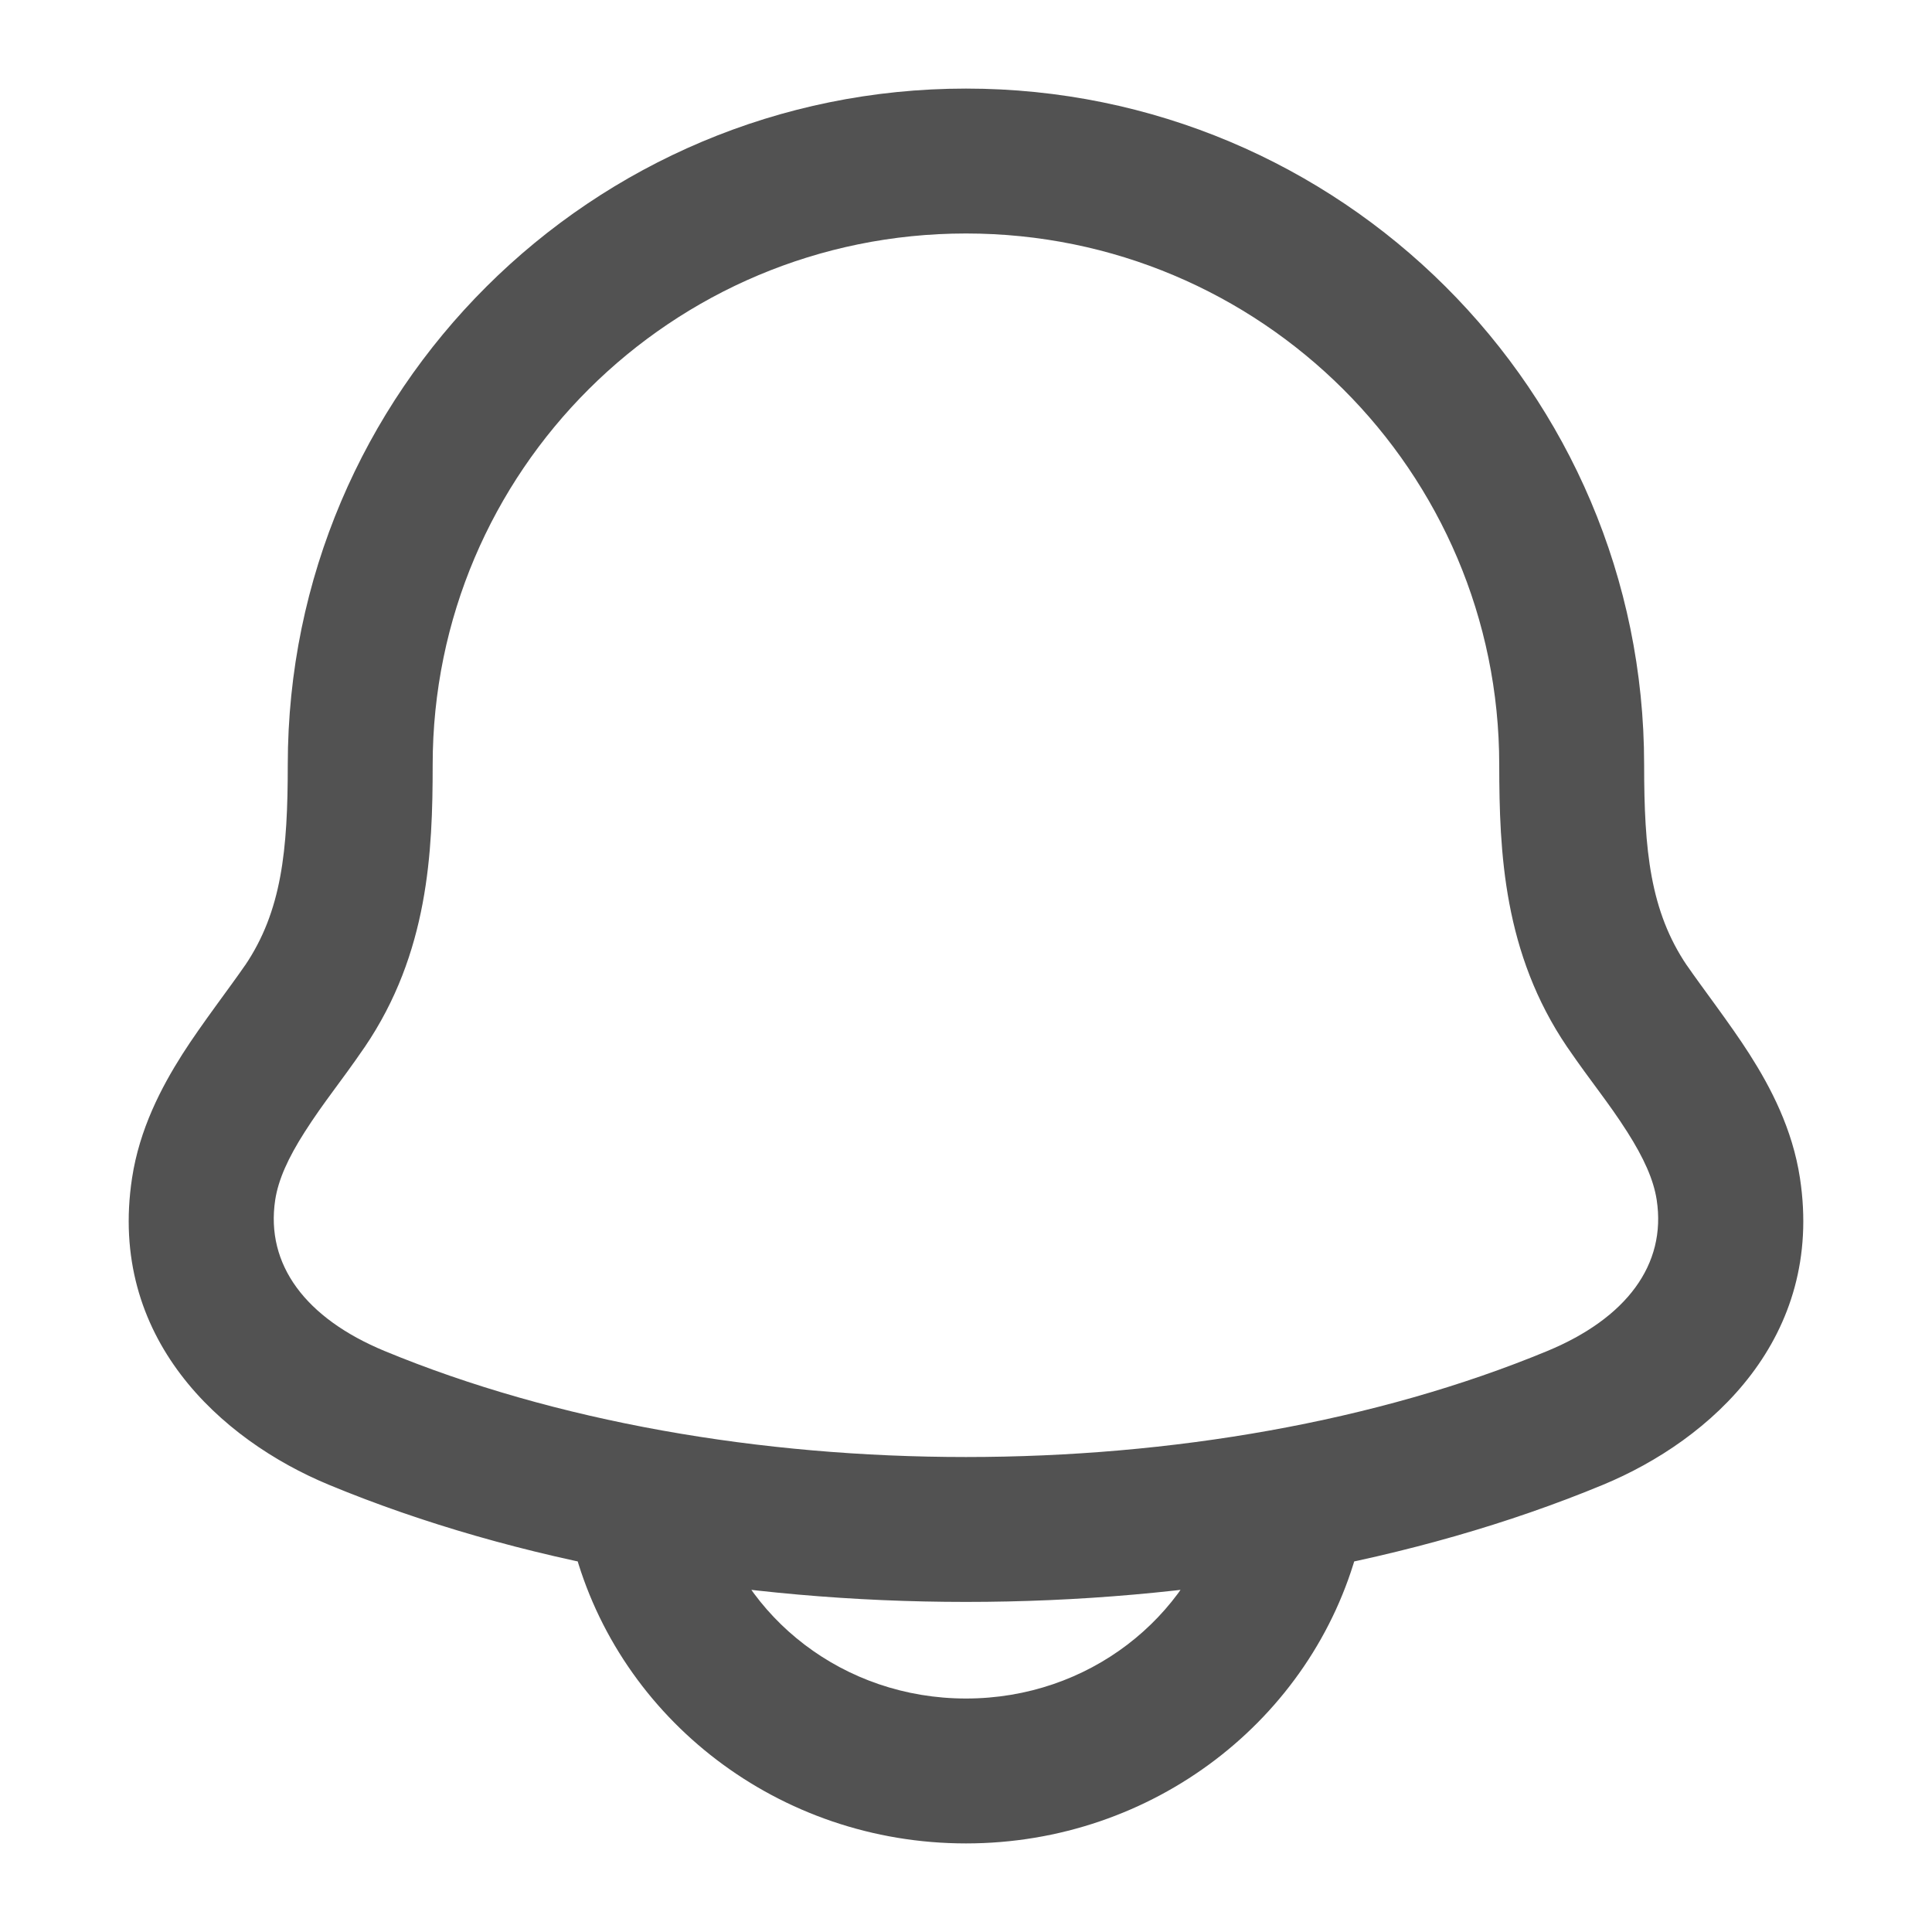
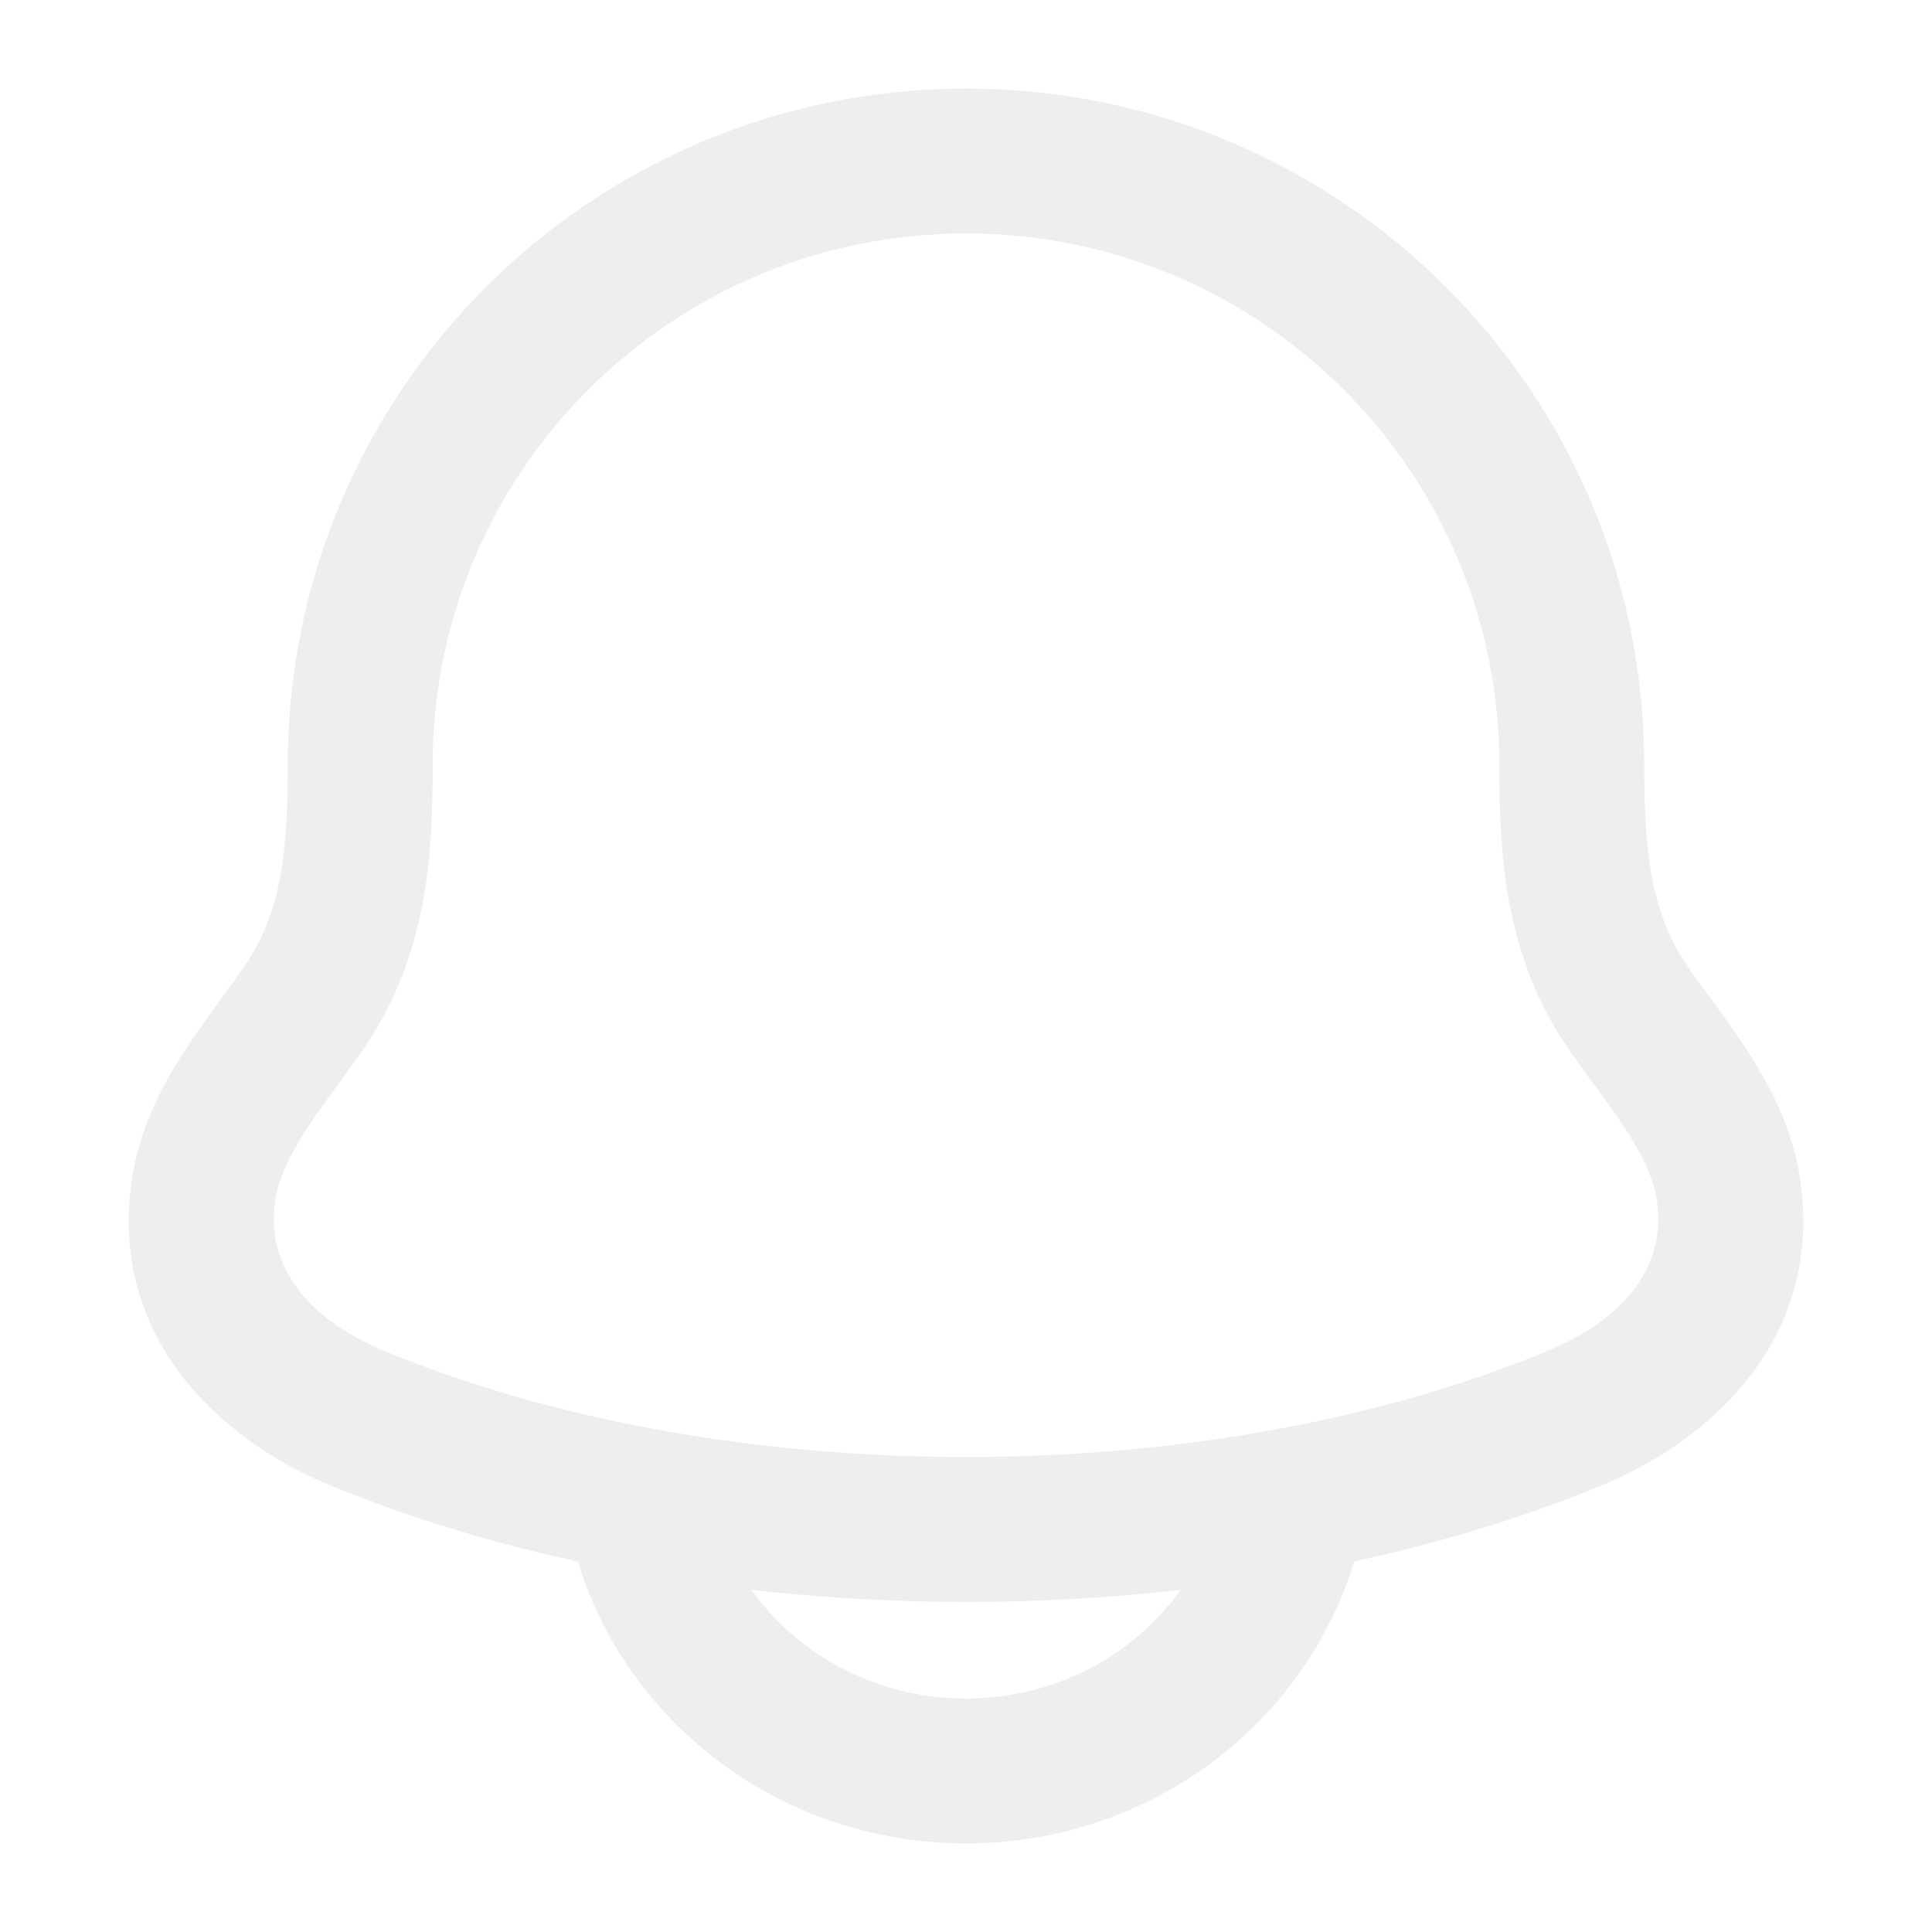
<svg xmlns="http://www.w3.org/2000/svg" width="20" height="20" viewBox="0 0 20 20" fill="none">
-   <path d="M3.729 7.917L4.479 7.917V7.917H3.729ZM16.27 7.917H15.52V7.917L16.27 7.917ZM16.306 14.678L16.593 15.371H16.593L16.306 14.678ZM3.693 14.678L3.98 13.985H3.98L3.693 14.678ZM16.845 10.419L16.224 10.84L16.227 10.844L16.845 10.419ZM17.891 12.308L17.15 12.421V12.421L17.891 12.308ZM3.154 10.419L3.772 10.844L3.775 10.84L3.154 10.419ZM2.108 12.308L1.367 12.195H1.367L2.108 12.308ZM7.391 15.64C7.285 15.24 6.874 15.002 6.474 15.108C6.073 15.215 5.835 15.626 5.941 16.026L7.391 15.64ZM14.058 16.026C14.164 15.626 13.926 15.215 13.526 15.108C13.125 15.002 12.715 15.24 12.608 15.64L14.058 16.026ZM16.306 14.678L16.019 13.985C12.484 15.449 7.515 15.449 3.98 13.985L3.693 14.678L3.406 15.371C7.309 16.987 12.691 16.987 16.593 15.371L16.306 14.678ZM16.27 7.917H17.02C17.02 4.048 13.875 0.917 10 0.917V1.667V2.417C13.051 2.417 15.52 4.881 15.52 7.917H16.27ZM3.729 7.917H4.479C4.479 4.881 6.948 2.417 10 2.417V1.667V0.917C6.125 0.917 2.979 4.048 2.979 7.917H3.729ZM3.693 14.678L3.98 13.985C3.165 13.647 2.747 13.093 2.849 12.421L2.108 12.308L1.367 12.195C1.115 13.846 2.281 14.905 3.406 15.371L3.693 14.678ZM16.306 14.678L16.593 15.371C17.718 14.905 18.885 13.846 18.633 12.195L17.891 12.308L17.15 12.421C17.253 13.093 16.834 13.647 16.019 13.985L16.306 14.678ZM16.845 10.419L17.465 9.998C17.081 9.432 17.02 8.799 17.02 7.916L16.27 7.917L15.52 7.917C15.521 8.82 15.563 9.867 16.224 10.84L16.845 10.419ZM3.154 10.419L3.775 10.84C4.436 9.867 4.479 8.82 4.479 7.917L3.729 7.917L2.979 7.916C2.979 8.799 2.918 9.432 2.534 9.998L3.154 10.419ZM3.154 10.419L2.536 9.994C2.391 10.206 2.085 10.604 1.89 10.91C1.668 11.259 1.444 11.689 1.367 12.195L2.108 12.308L2.849 12.421C2.881 12.213 2.981 11.989 3.155 11.717C3.356 11.402 3.519 11.213 3.772 10.844L3.154 10.419ZM16.845 10.419L16.227 10.844C16.48 11.213 16.644 11.402 16.845 11.717C17.018 11.989 17.118 12.213 17.15 12.421L17.891 12.308L18.633 12.195C18.556 11.689 18.332 11.259 18.109 10.91C17.914 10.604 17.608 10.206 17.463 9.994L16.845 10.419ZM10 18.333V17.583C8.73 17.583 7.684 16.744 7.391 15.64L6.666 15.833L5.941 16.026C6.413 17.798 8.062 19.083 10 19.083V18.333ZM13.333 15.833L12.608 15.64C12.315 16.744 11.27 17.583 10 17.583V18.333V19.083C11.937 19.083 13.587 17.798 14.058 16.026L13.333 15.833Z" fill="#525252" />
+   <path d="M3.729 7.917L4.479 7.917V7.917H3.729ZM16.271 7.917H15.521V7.917L16.271 7.917ZM16.307 14.678L16.594 15.371H16.594L16.307 14.678ZM3.694 14.678L3.981 13.985H3.981L3.694 14.678ZM16.846 10.419L16.225 10.84L16.227 10.844L16.846 10.419ZM17.892 12.308L17.151 12.421V12.421L17.892 12.308ZM3.155 10.419L3.773 10.844L3.775 10.84L3.155 10.419ZM2.108 12.308L1.367 12.195H1.367L2.108 12.308ZM7.392 15.64C7.285 15.24 6.875 15.002 6.474 15.108C6.074 15.215 5.836 15.626 5.942 16.026L7.392 15.64ZM14.058 16.026C14.165 15.626 13.926 15.215 13.526 15.108C13.126 15.002 12.715 15.24 12.609 15.64L14.058 16.026ZM16.307 14.678L16.02 13.985C12.485 15.449 7.516 15.449 3.981 13.985L3.694 14.678L3.406 15.371C7.309 16.987 12.691 16.987 16.594 15.371L16.307 14.678ZM16.271 7.917H17.021C17.021 4.048 13.875 0.917 10 0.917V1.667V2.417C13.052 2.417 15.521 4.881 15.521 7.917H16.271ZM3.729 7.917H4.479C4.479 4.881 6.949 2.417 10 2.417V1.667V0.917C6.125 0.917 2.979 4.048 2.979 7.917H3.729ZM3.694 14.678L3.981 13.985C3.166 13.647 2.747 13.093 2.85 12.421L2.108 12.308L1.367 12.195C1.115 13.846 2.281 14.905 3.406 15.371L3.694 14.678ZM16.307 14.678L16.594 15.371C17.719 14.905 18.885 13.846 18.633 12.195L17.892 12.308L17.151 12.421C17.253 13.093 16.835 13.647 16.02 13.985L16.307 14.678ZM16.846 10.419L17.466 9.998C17.082 9.432 17.021 8.799 17.021 7.916L16.271 7.917L15.521 7.917C15.521 8.82 15.564 9.867 16.225 10.84L16.846 10.419ZM3.155 10.419L3.775 10.84C4.436 9.867 4.479 8.82 4.479 7.917L3.729 7.917L2.979 7.916C2.979 8.799 2.919 9.432 2.534 9.998L3.155 10.419ZM3.155 10.419L2.537 9.994C2.391 10.206 2.086 10.604 1.891 10.91C1.668 11.259 1.444 11.689 1.367 12.195L2.108 12.308L2.85 12.421C2.882 12.213 2.981 11.989 3.155 11.717C3.356 11.402 3.519 11.213 3.773 10.844L3.155 10.419ZM16.846 10.419L16.227 10.844C16.481 11.213 16.644 11.402 16.845 11.717C17.019 11.989 17.119 12.213 17.151 12.421L17.892 12.308L18.633 12.195C18.556 11.689 18.332 11.259 18.11 10.91C17.915 10.604 17.609 10.206 17.464 9.994L16.846 10.419ZM10 18.333V17.583C8.73 17.583 7.685 16.744 7.392 15.64L6.667 15.833L5.942 16.026C6.413 17.798 8.063 19.083 10 19.083V18.333ZM13.334 15.833L12.609 15.64C12.316 16.744 11.27 17.583 10 17.583V18.333V19.083C11.938 19.083 13.587 17.798 14.058 16.026L13.334 15.833Z" fill="#EEEEEE" />
</svg>
